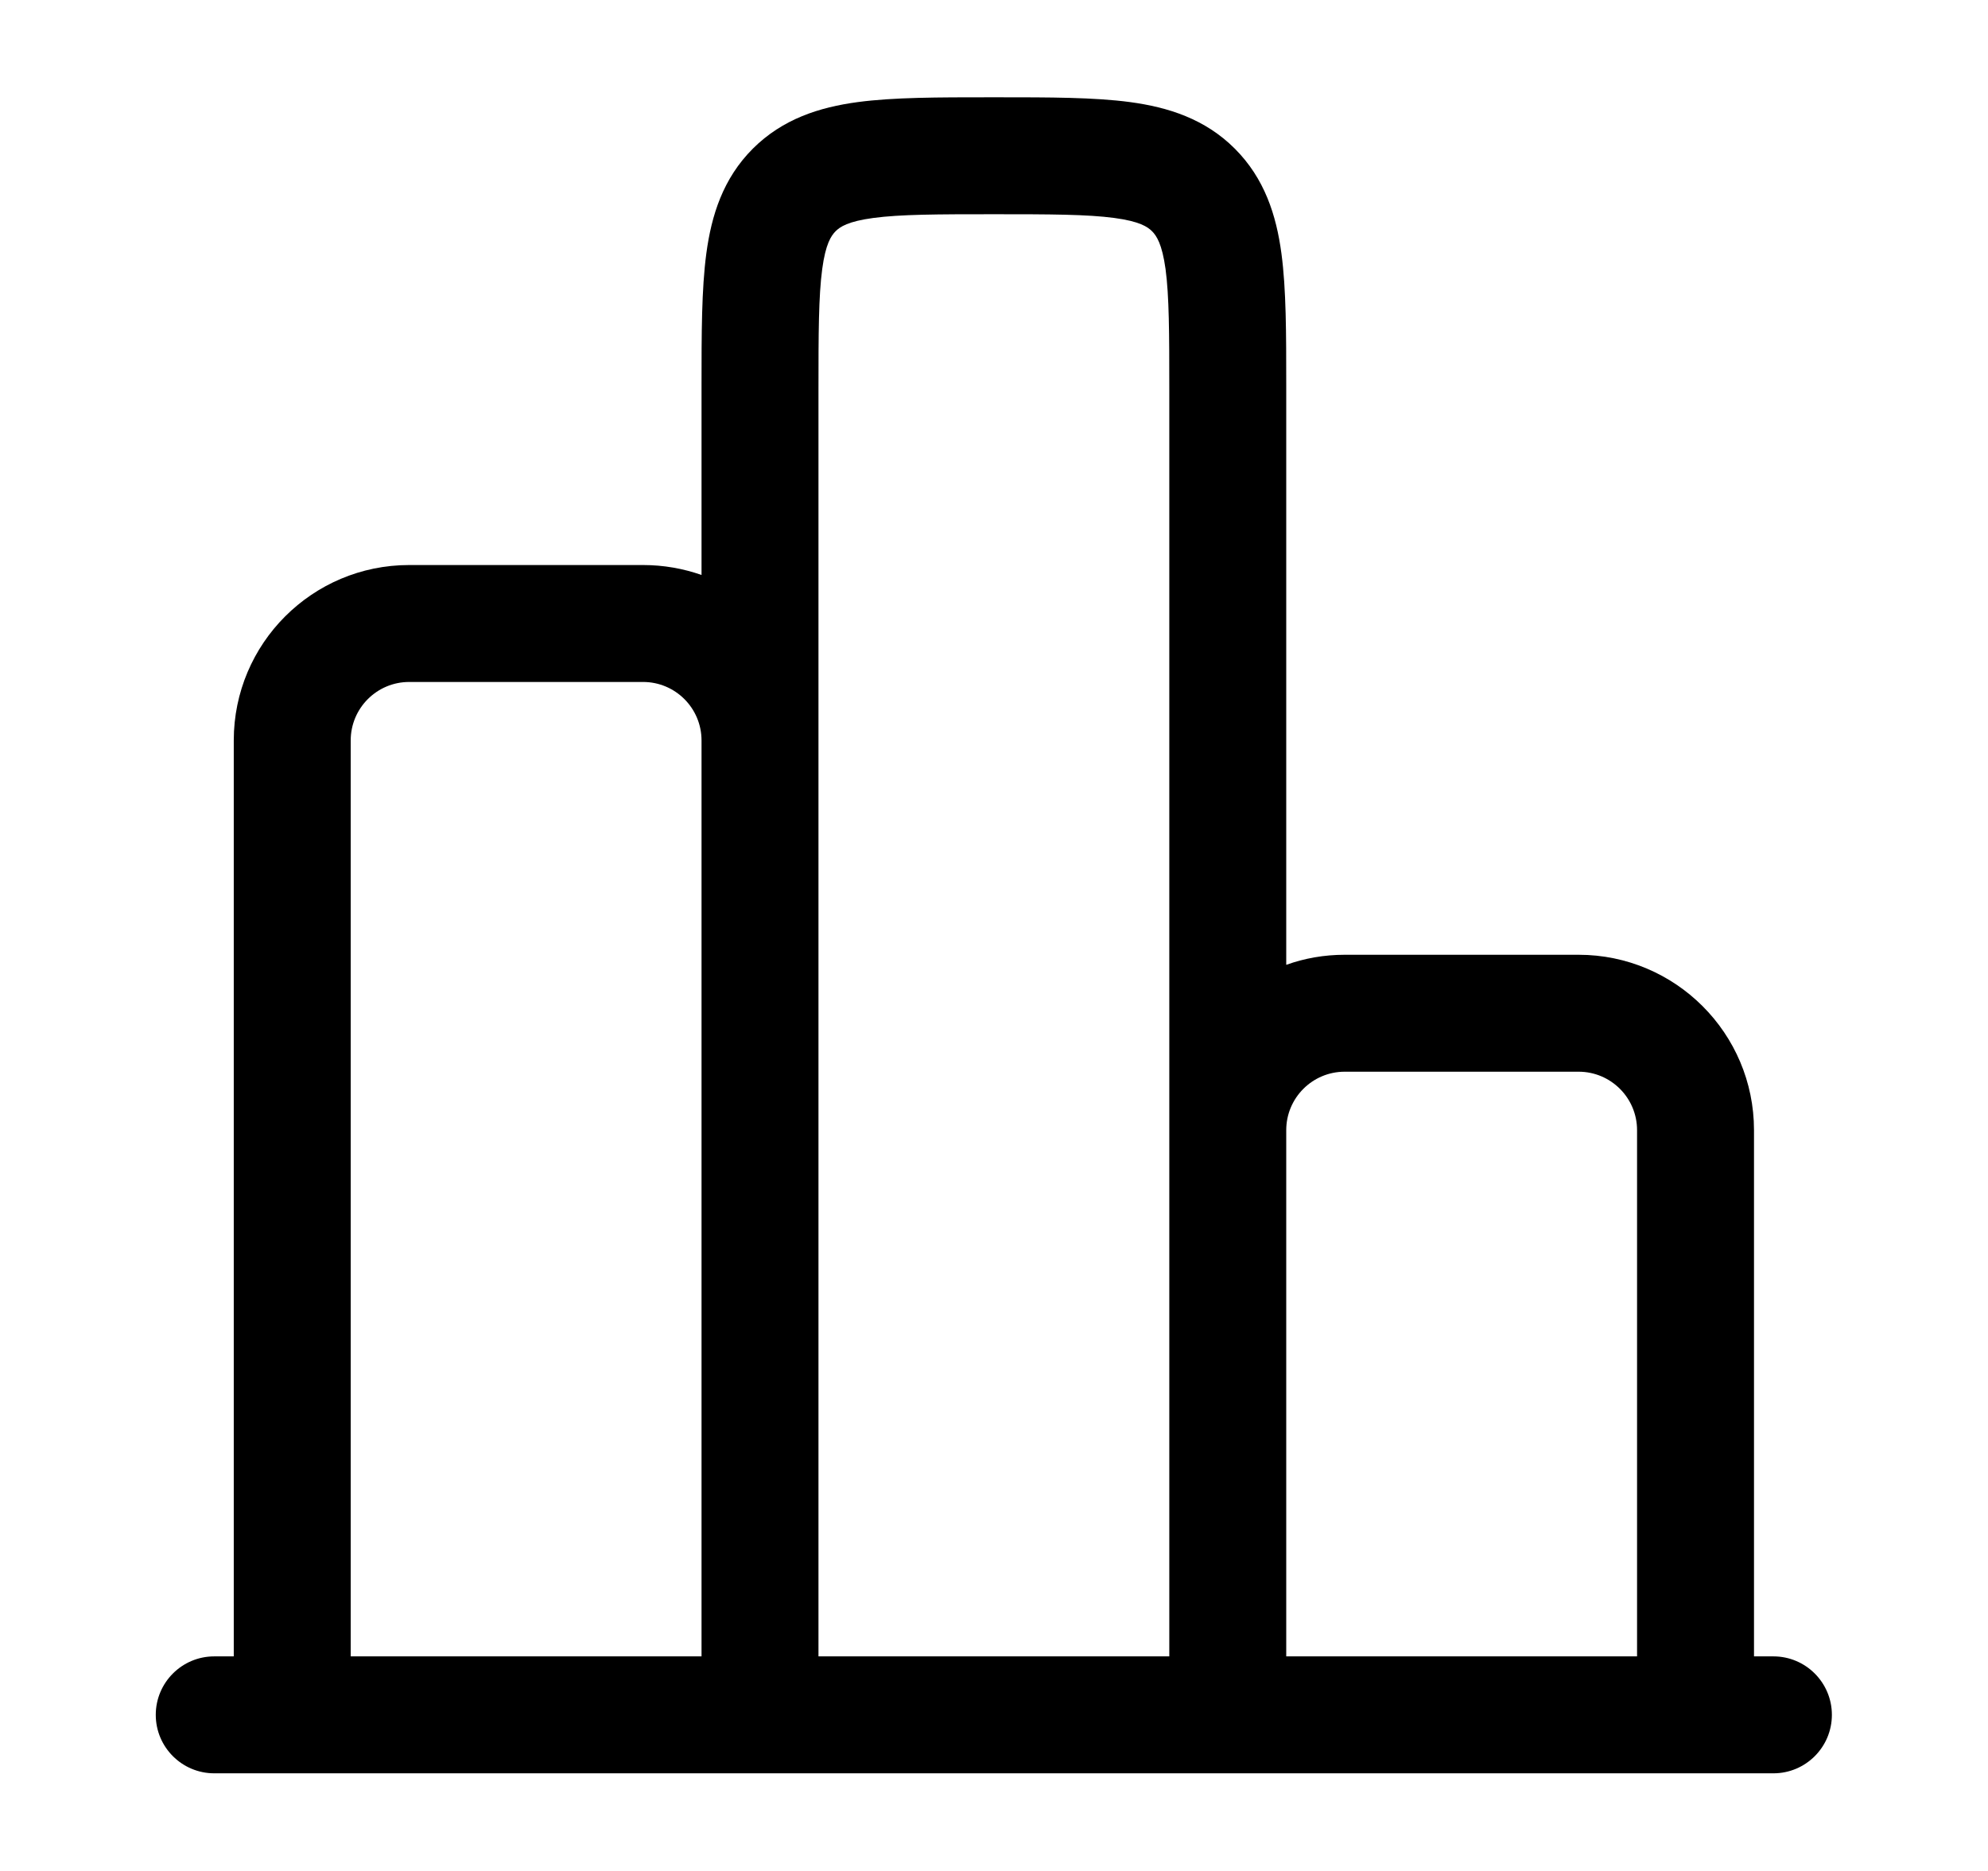
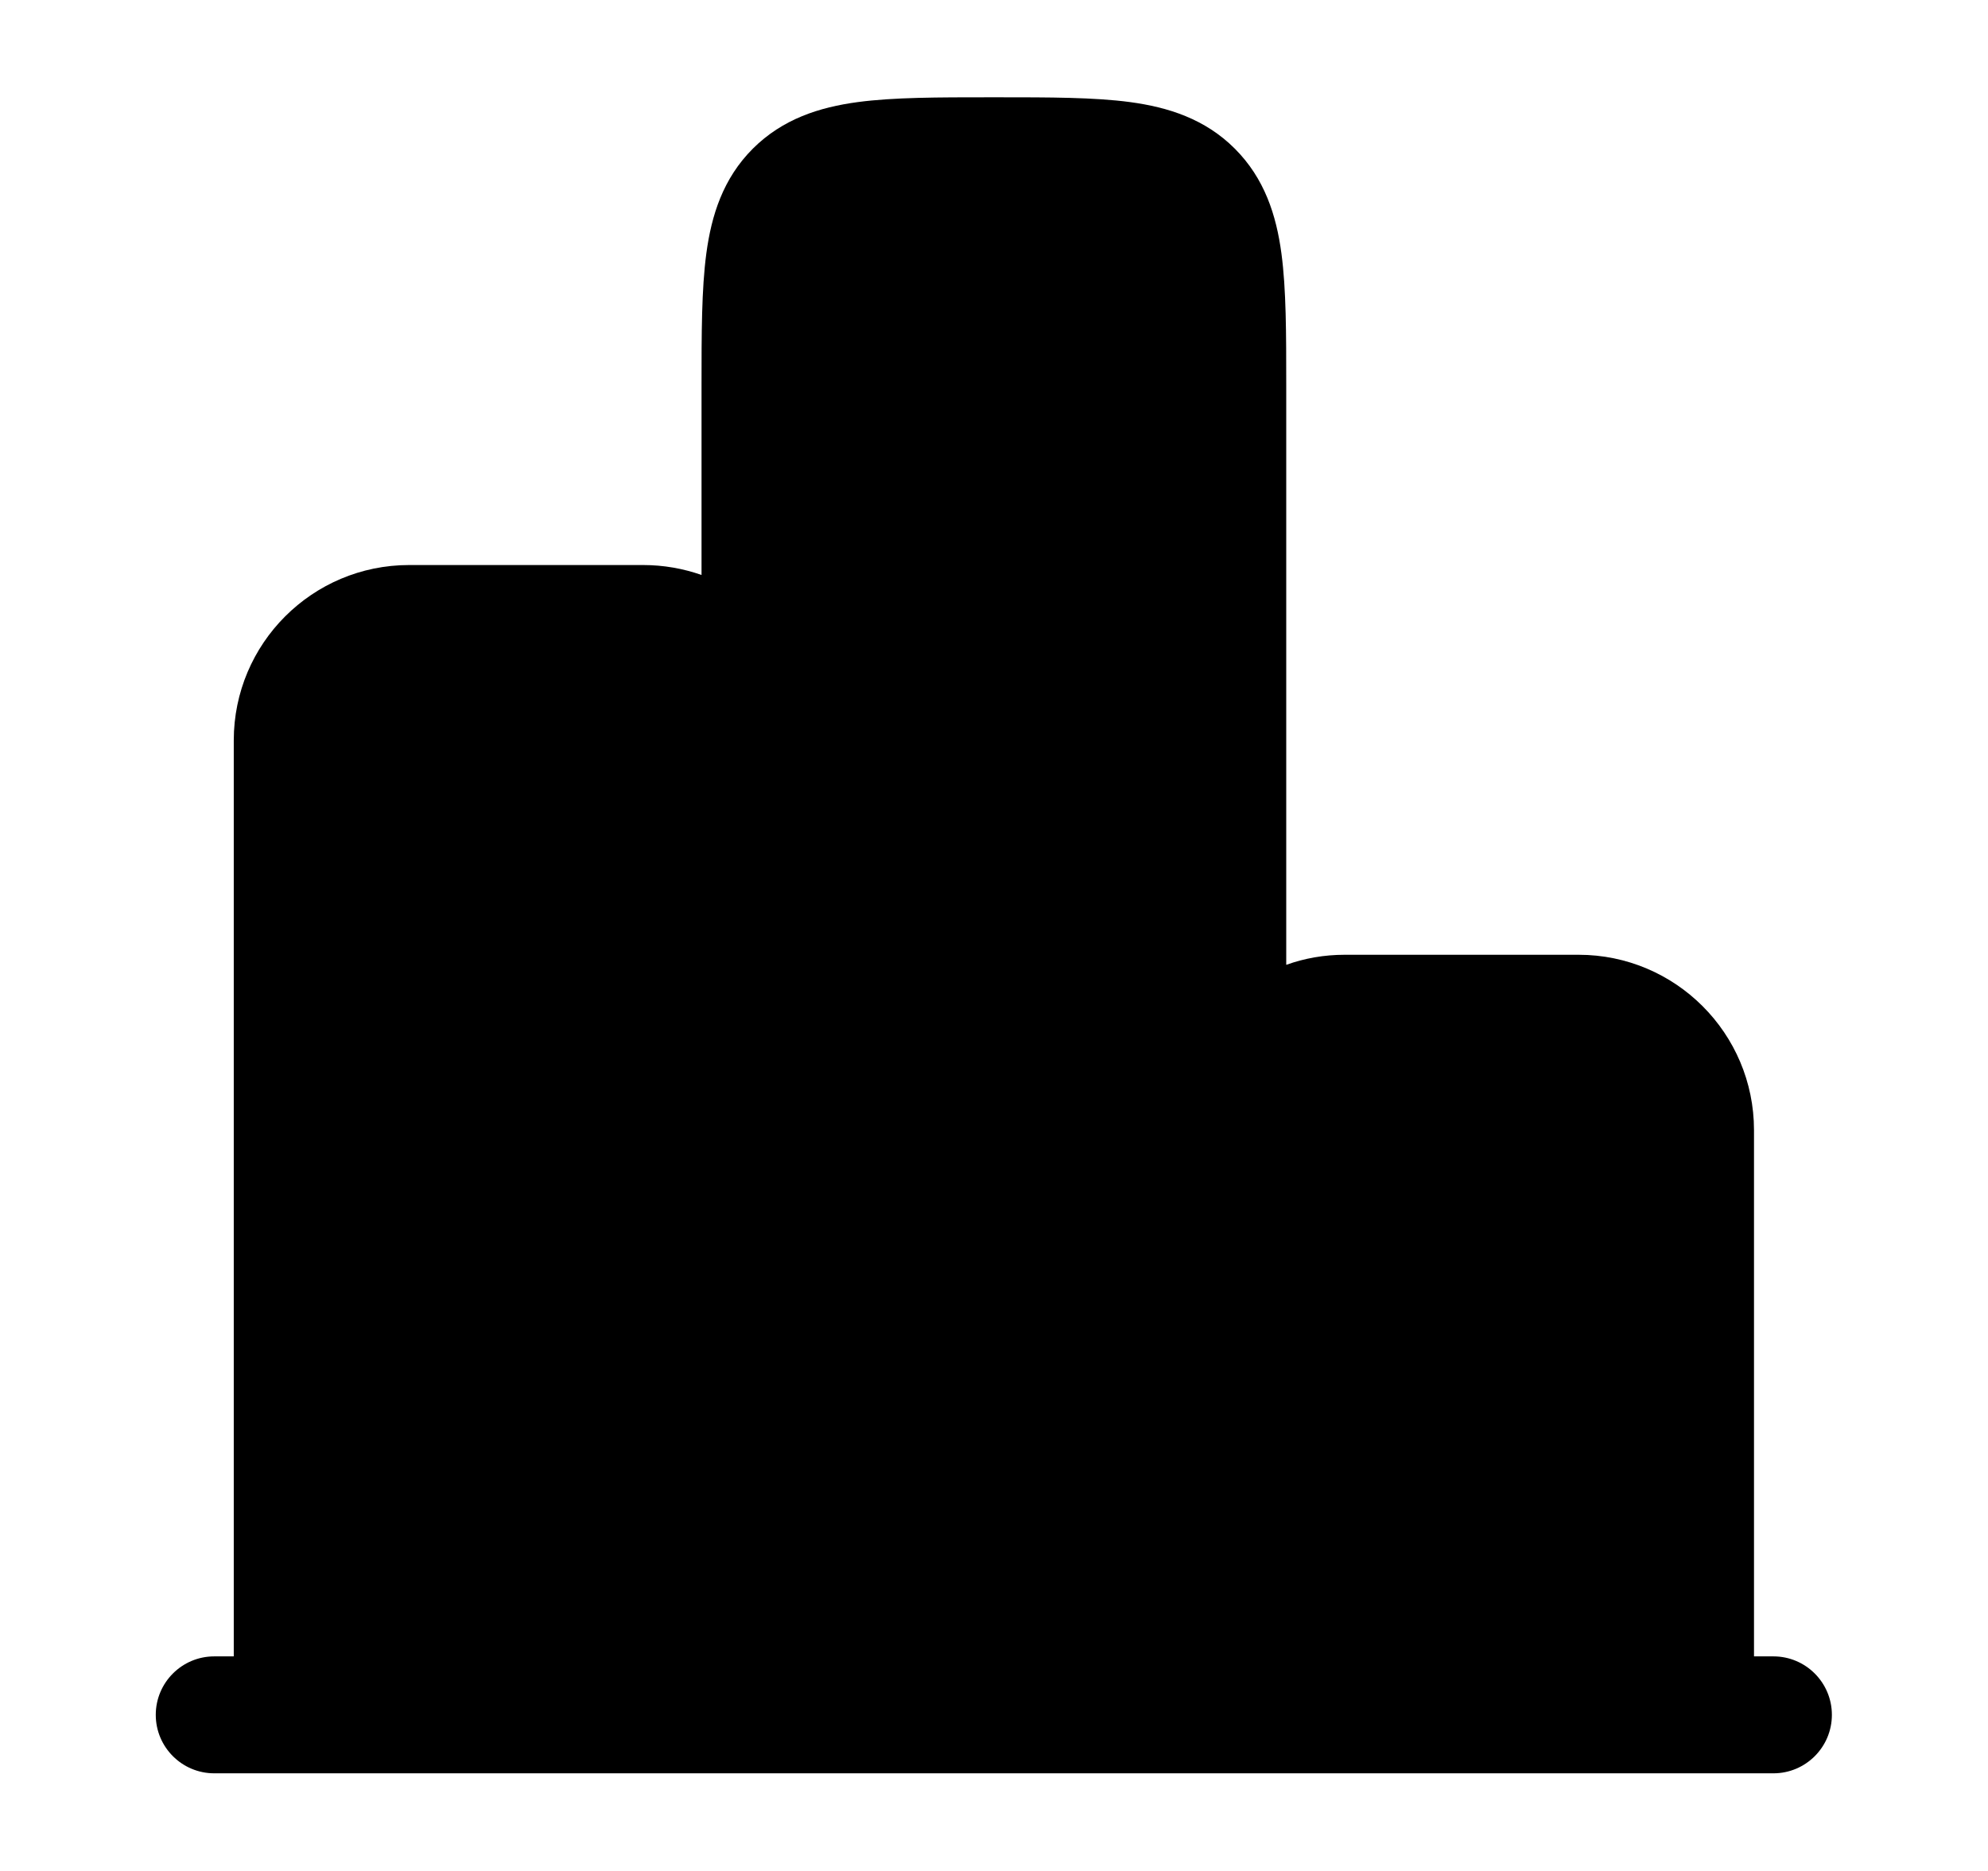
<svg xmlns="http://www.w3.org/2000/svg" width="17" height="16" viewBox="0 0 17 16" fill="none">
-   <path fill-rule="evenodd" clip-rule="evenodd" d="M8.532 0.832H8.466C8.023 0.832 7.641 0.832 7.335 0.873C7.007 0.917 6.693 1.017 6.438 1.271C6.183 1.526 6.084 1.84 6.04 2.168C5.999 2.474 5.999 2.856 5.999 3.299L5.999 4.917C5.842 4.862 5.674 4.832 5.499 4.832H3.499C2.67 4.832 1.999 5.504 1.999 6.332V14.165H1.832C1.556 14.165 1.332 14.389 1.332 14.665C1.332 14.941 1.556 15.165 1.832 15.165H15.165C15.441 15.165 15.665 14.941 15.665 14.665C15.665 14.389 15.441 14.165 15.165 14.165H14.999V9.665C14.999 8.837 14.327 8.165 13.499 8.165H11.499C11.323 8.165 11.155 8.195 10.999 8.251L10.999 3.299C10.999 2.856 10.999 2.474 10.958 2.168C10.914 1.84 10.814 1.526 10.559 1.271C10.305 1.017 9.99 0.917 9.663 0.873C9.357 0.832 8.975 0.832 8.532 0.832ZM13.999 14.165V9.665C13.999 9.389 13.775 9.165 13.499 9.165H11.499C11.223 9.165 10.999 9.389 10.999 9.665V14.165H13.999ZM9.999 14.165V3.332C9.999 2.846 9.998 2.533 9.967 2.301C9.937 2.085 9.89 2.017 9.852 1.978C9.814 1.94 9.746 1.893 9.529 1.864C9.298 1.833 8.984 1.832 8.499 1.832C8.013 1.832 7.699 1.833 7.468 1.864C7.251 1.893 7.183 1.94 7.145 1.978C7.107 2.017 7.06 2.085 7.031 2.301C7 2.533 6.999 2.846 6.999 3.332V14.165H9.999ZM5.999 14.165V6.332C5.999 6.056 5.775 5.832 5.499 5.832H3.499C3.223 5.832 2.999 6.056 2.999 6.332V14.165H5.999Z" fill="black" />
+   <path fillRule="evenodd" clip-rule="evenodd" d="M8.532 0.832H8.466C8.023 0.832 7.641 0.832 7.335 0.873C7.007 0.917 6.693 1.017 6.438 1.271C6.183 1.526 6.084 1.84 6.04 2.168C5.999 2.474 5.999 2.856 5.999 3.299L5.999 4.917C5.842 4.862 5.674 4.832 5.499 4.832H3.499C2.67 4.832 1.999 5.504 1.999 6.332V14.165H1.832C1.556 14.165 1.332 14.389 1.332 14.665C1.332 14.941 1.556 15.165 1.832 15.165H15.165C15.441 15.165 15.665 14.941 15.665 14.665C15.665 14.389 15.441 14.165 15.165 14.165H14.999V9.665C14.999 8.837 14.327 8.165 13.499 8.165H11.499C11.323 8.165 11.155 8.195 10.999 8.251L10.999 3.299C10.999 2.856 10.999 2.474 10.958 2.168C10.914 1.84 10.814 1.526 10.559 1.271C10.305 1.017 9.99 0.917 9.663 0.873C9.357 0.832 8.975 0.832 8.532 0.832ZM13.999 14.165V9.665C13.999 9.389 13.775 9.165 13.499 9.165H11.499C11.223 9.165 10.999 9.389 10.999 9.665V14.165H13.999ZM9.999 14.165V3.332C9.999 2.846 9.998 2.533 9.967 2.301C9.937 2.085 9.89 2.017 9.852 1.978C9.814 1.94 9.746 1.893 9.529 1.864C9.298 1.833 8.984 1.832 8.499 1.832C8.013 1.832 7.699 1.833 7.468 1.864C7.251 1.893 7.183 1.94 7.145 1.978C7.107 2.017 7.06 2.085 7.031 2.301C7 2.533 6.999 2.846 6.999 3.332V14.165H9.999ZM5.999 14.165V6.332C5.999 6.056 5.775 5.832 5.499 5.832H3.499C3.223 5.832 2.999 6.056 2.999 6.332V14.165H5.999Z" fill="black" />
</svg>
